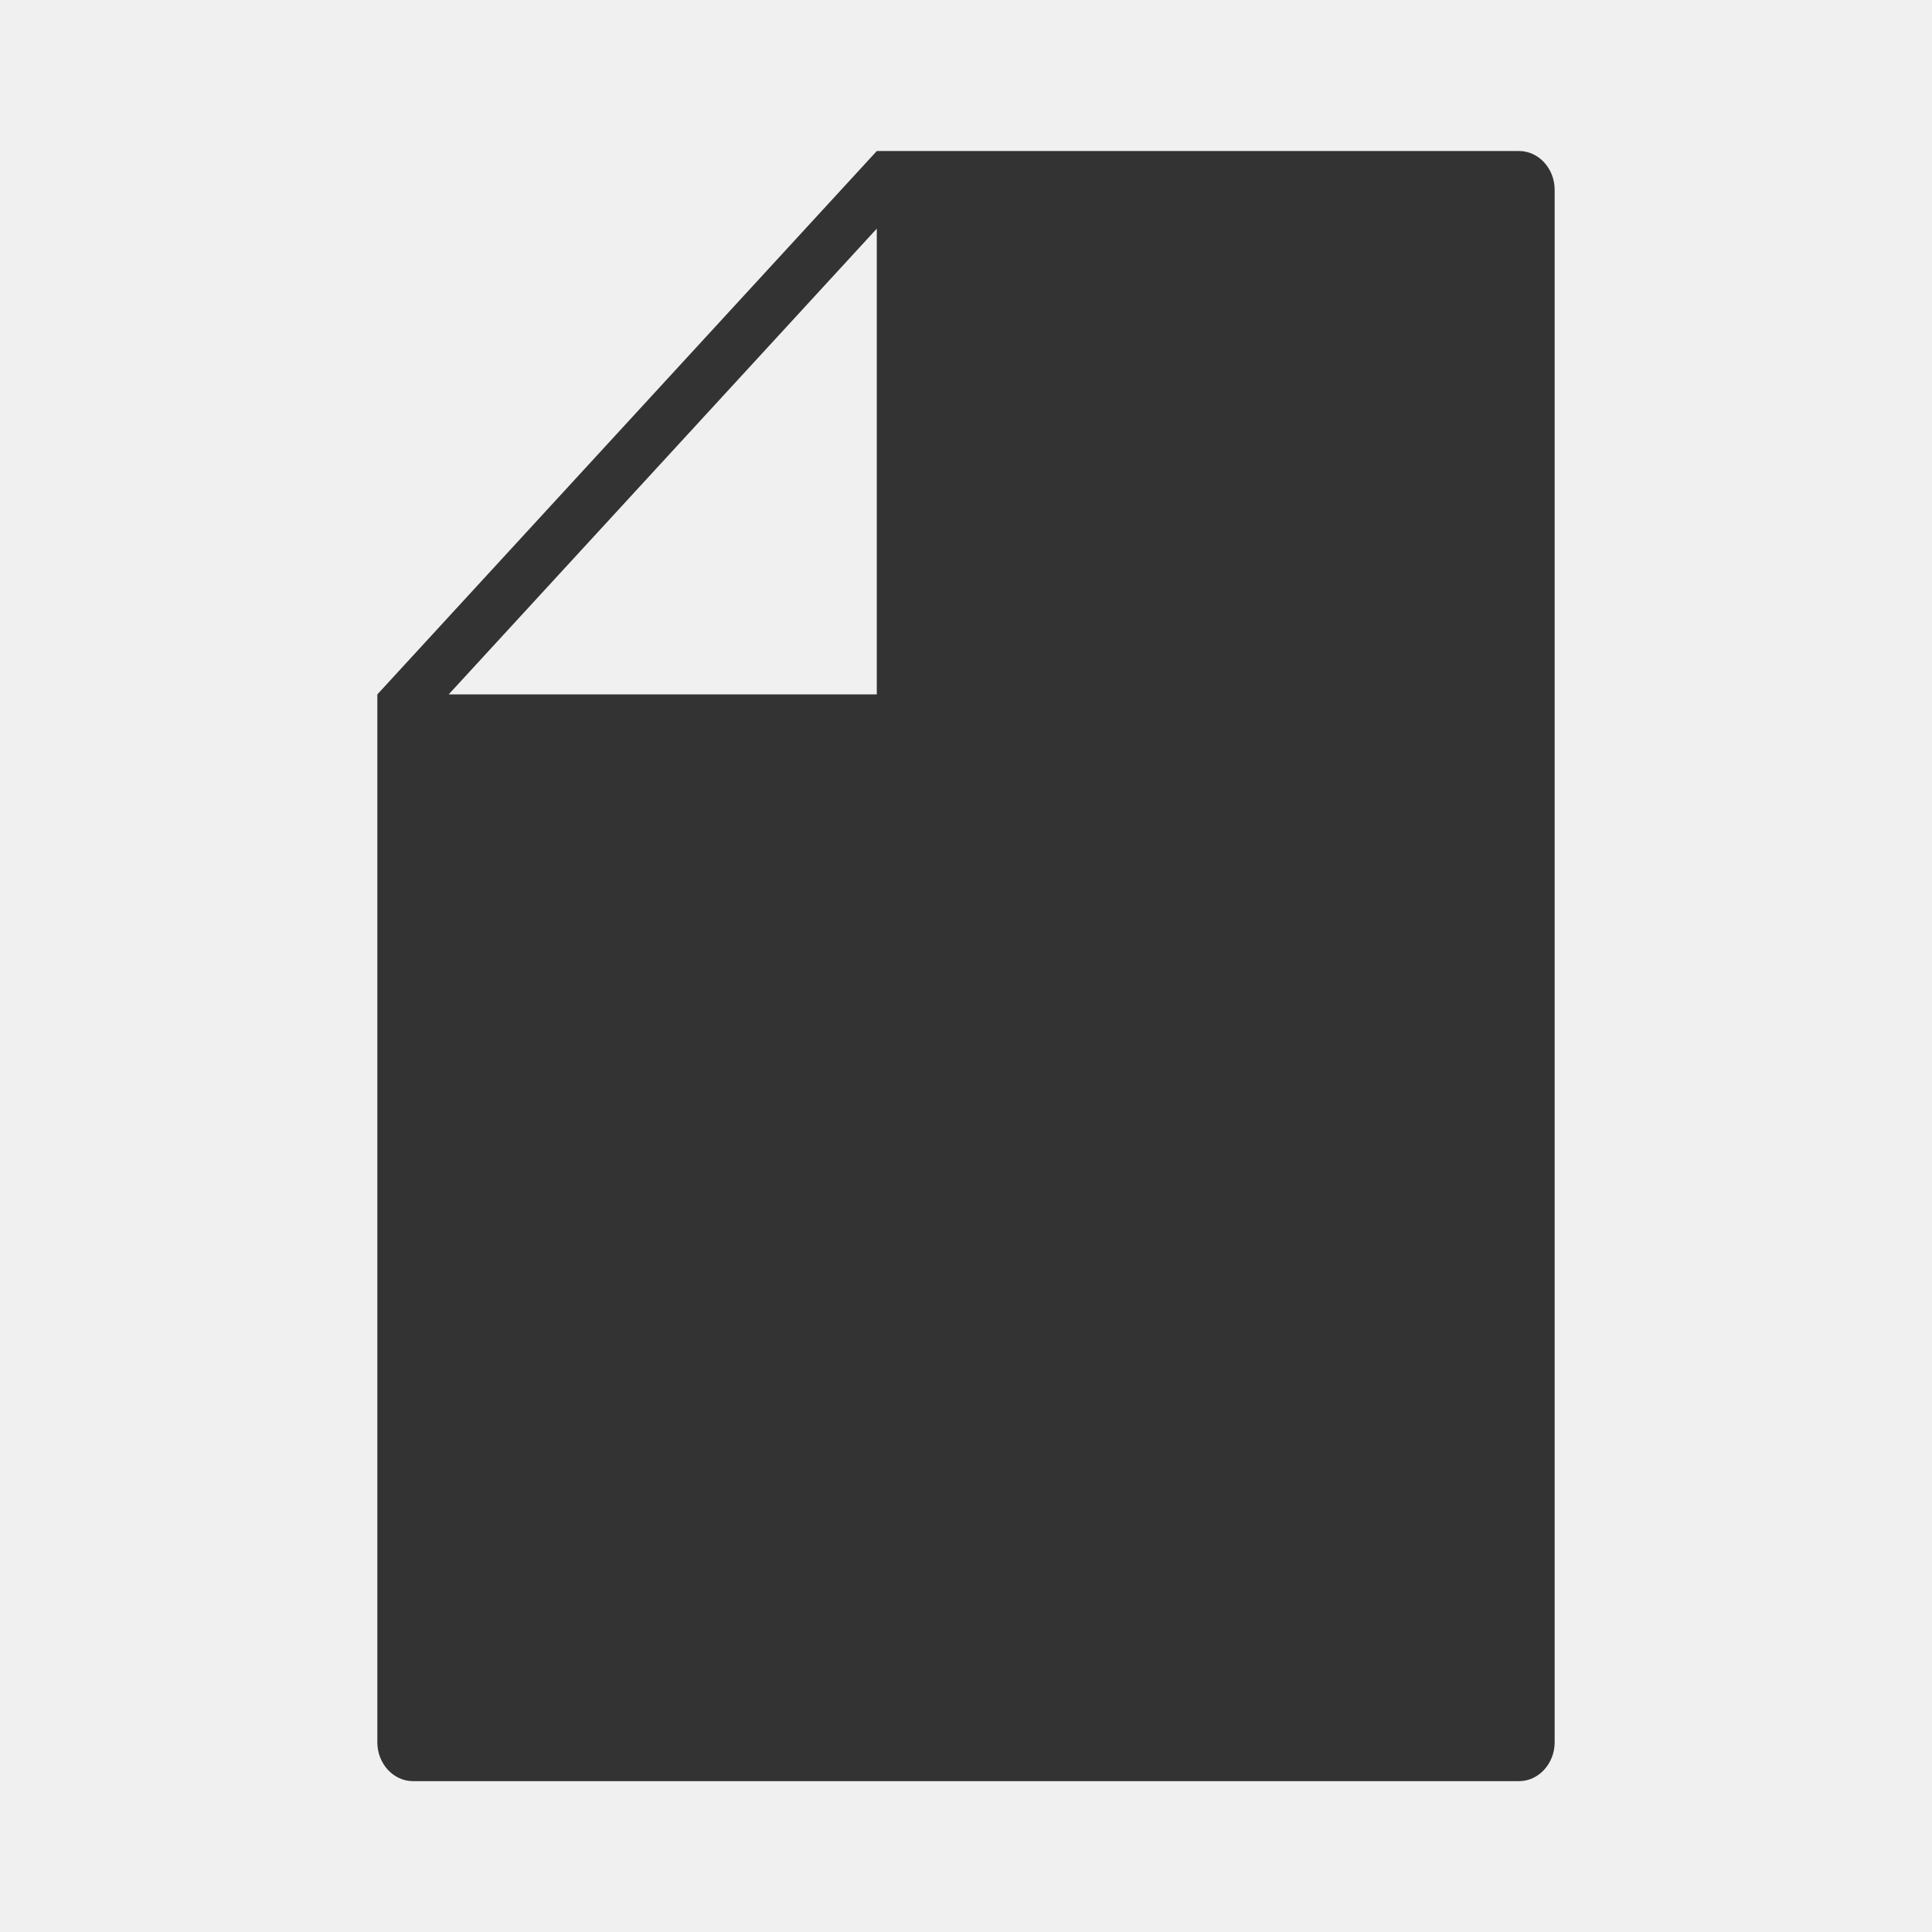
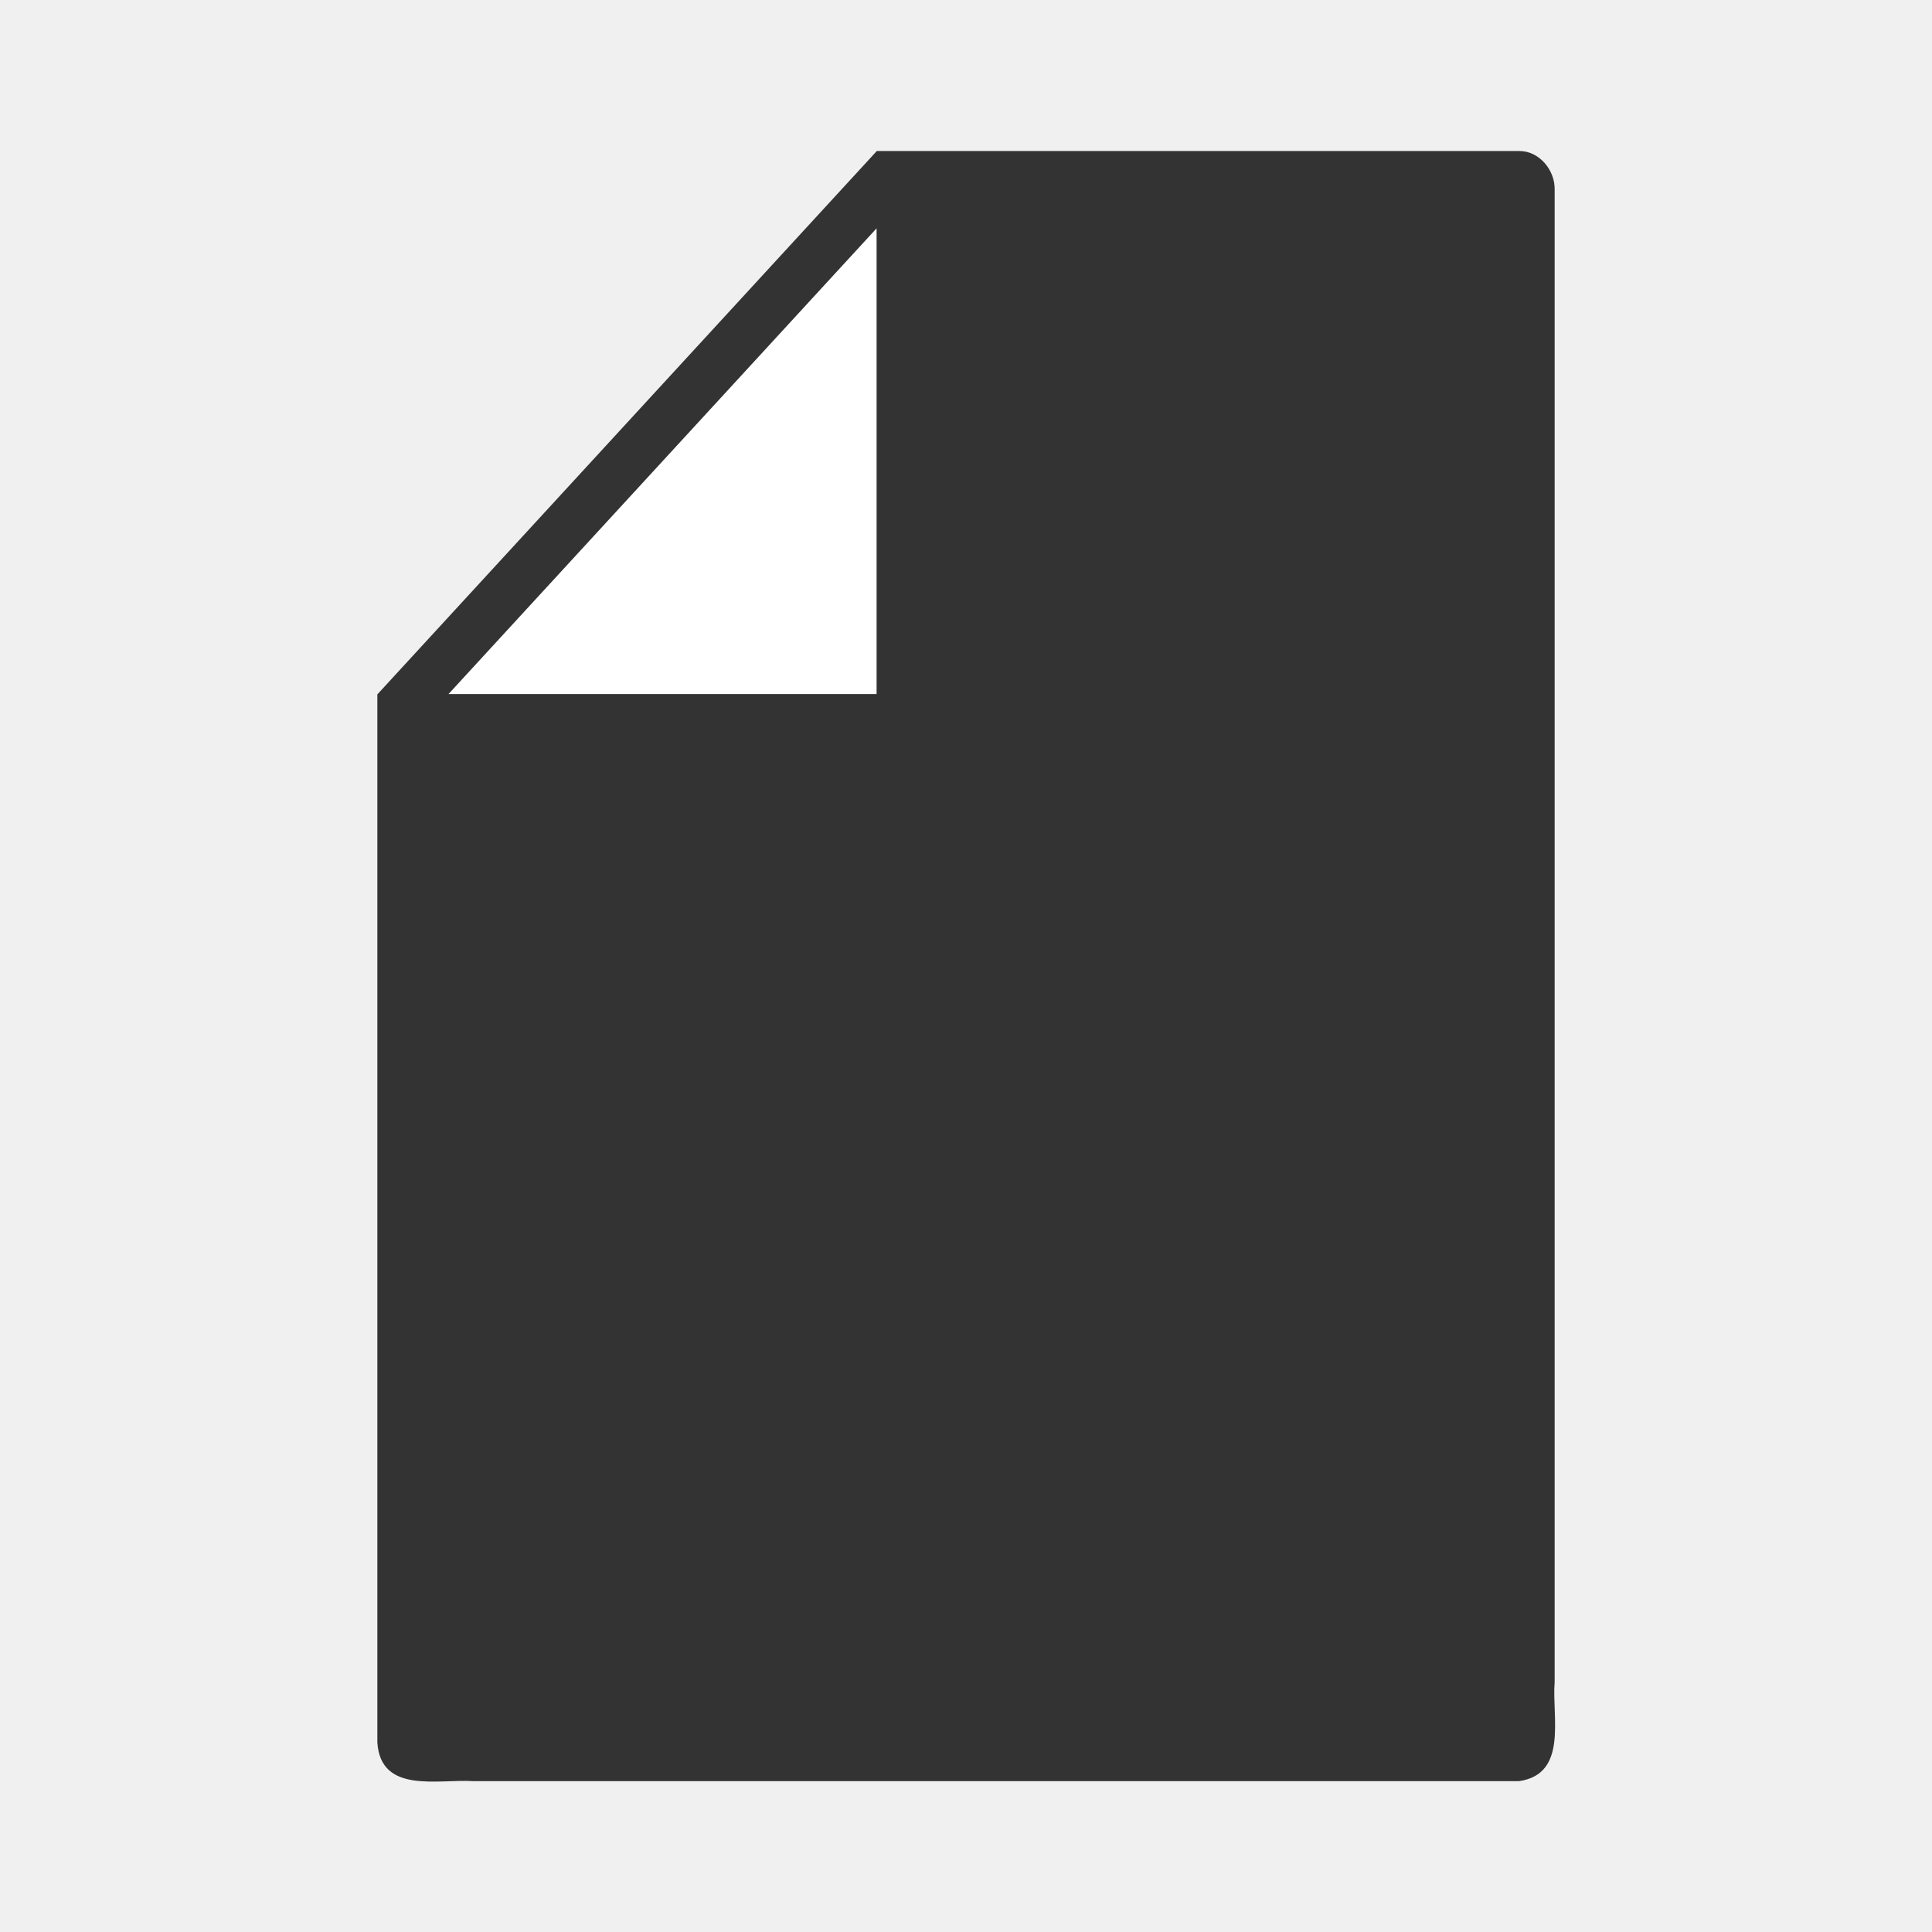
<svg xmlns="http://www.w3.org/2000/svg" height="64" width="64" version="1.1">
-   <path d="m50.318,5.003-21.273,0-16.545,18,0,34.714c0,0.707,0.531,1.286,1.182,1.286h18.909,17.727c0.649,0,1.182-0.579,1.182-1.286v-51.429c0-0.708-0.533-1.286-1.182-1.286zm-21.273,18-14.182,0,14.182-15.429z" fill="#333" />
+   <path fill="#333" d="m50.318,5.003h-21.273c-5.515,6-11.03,12-16.545,18v34.714c0.107,1.72,2.019,1.21,3.18,1.286h34.638c1.635-0.235,1.085-2.124,1.182-3.284v-49.431c0.018-0.645-0.51-1.296-1.182-1.285z" />
+   <path fill="#FFF" d="m29.038,22.993h-14.182c4.727-5.143,9.455-10.286,14.182-15.429v15.429z" />
</svg>
